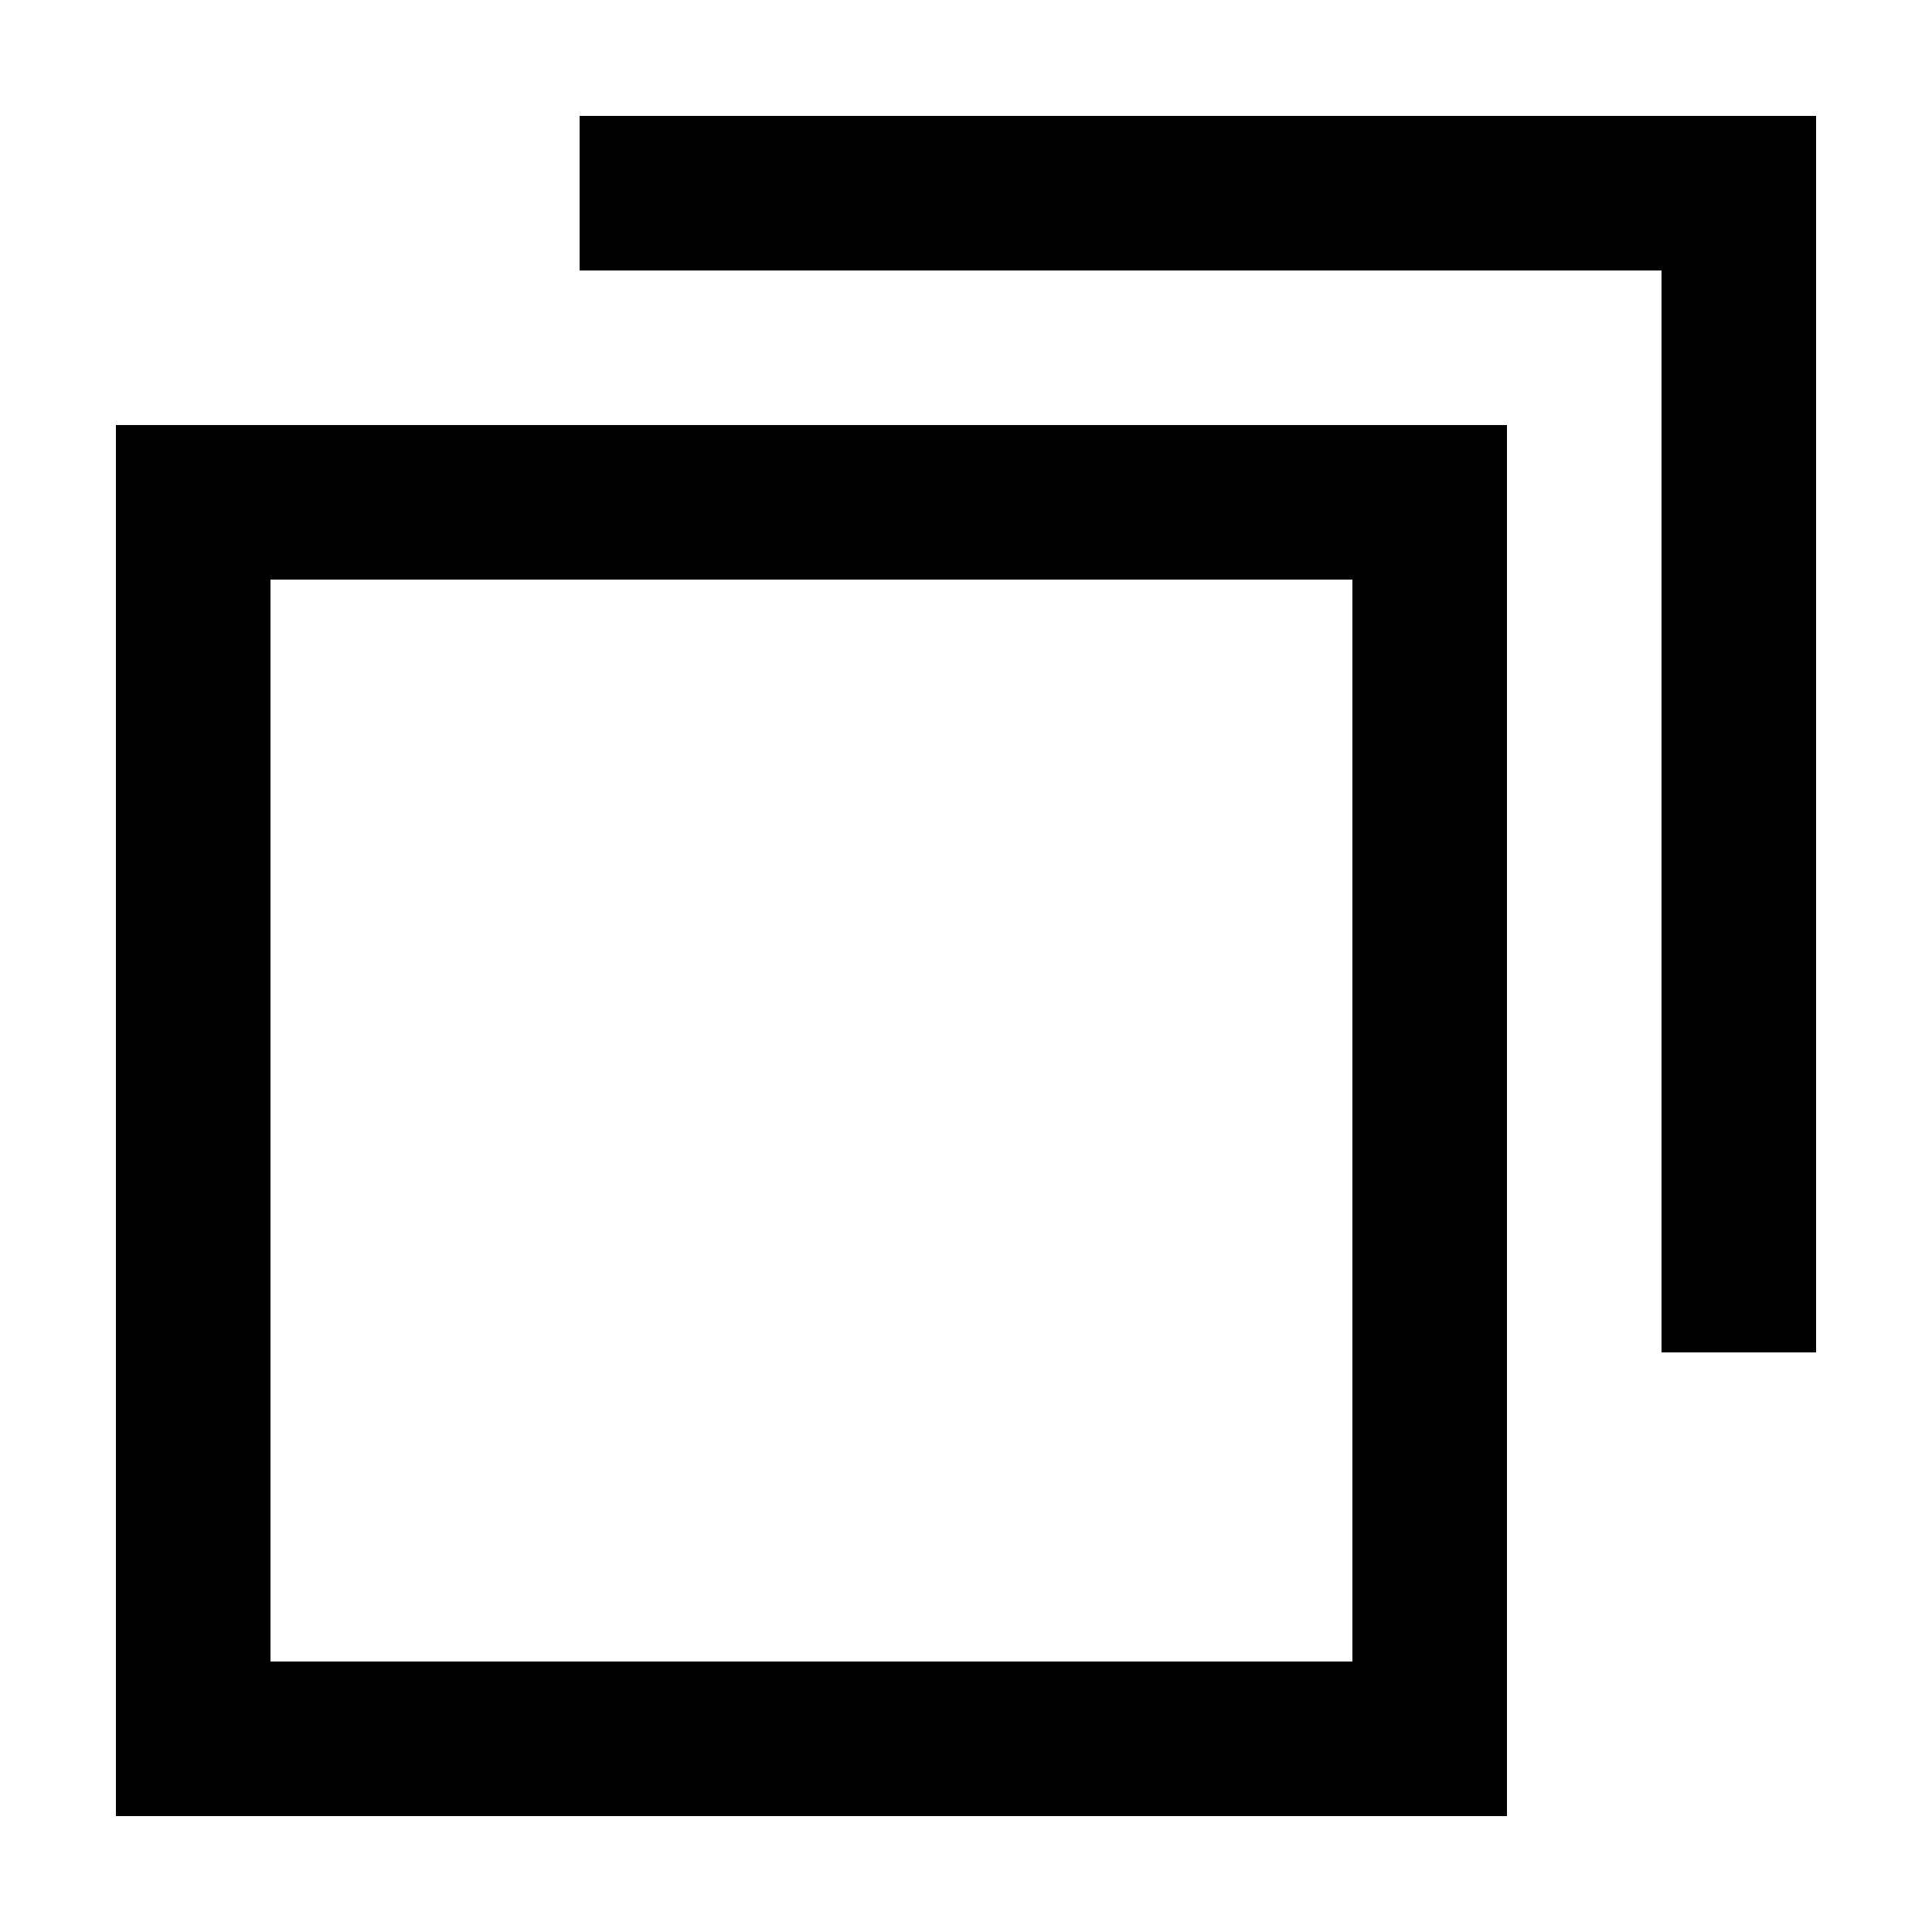
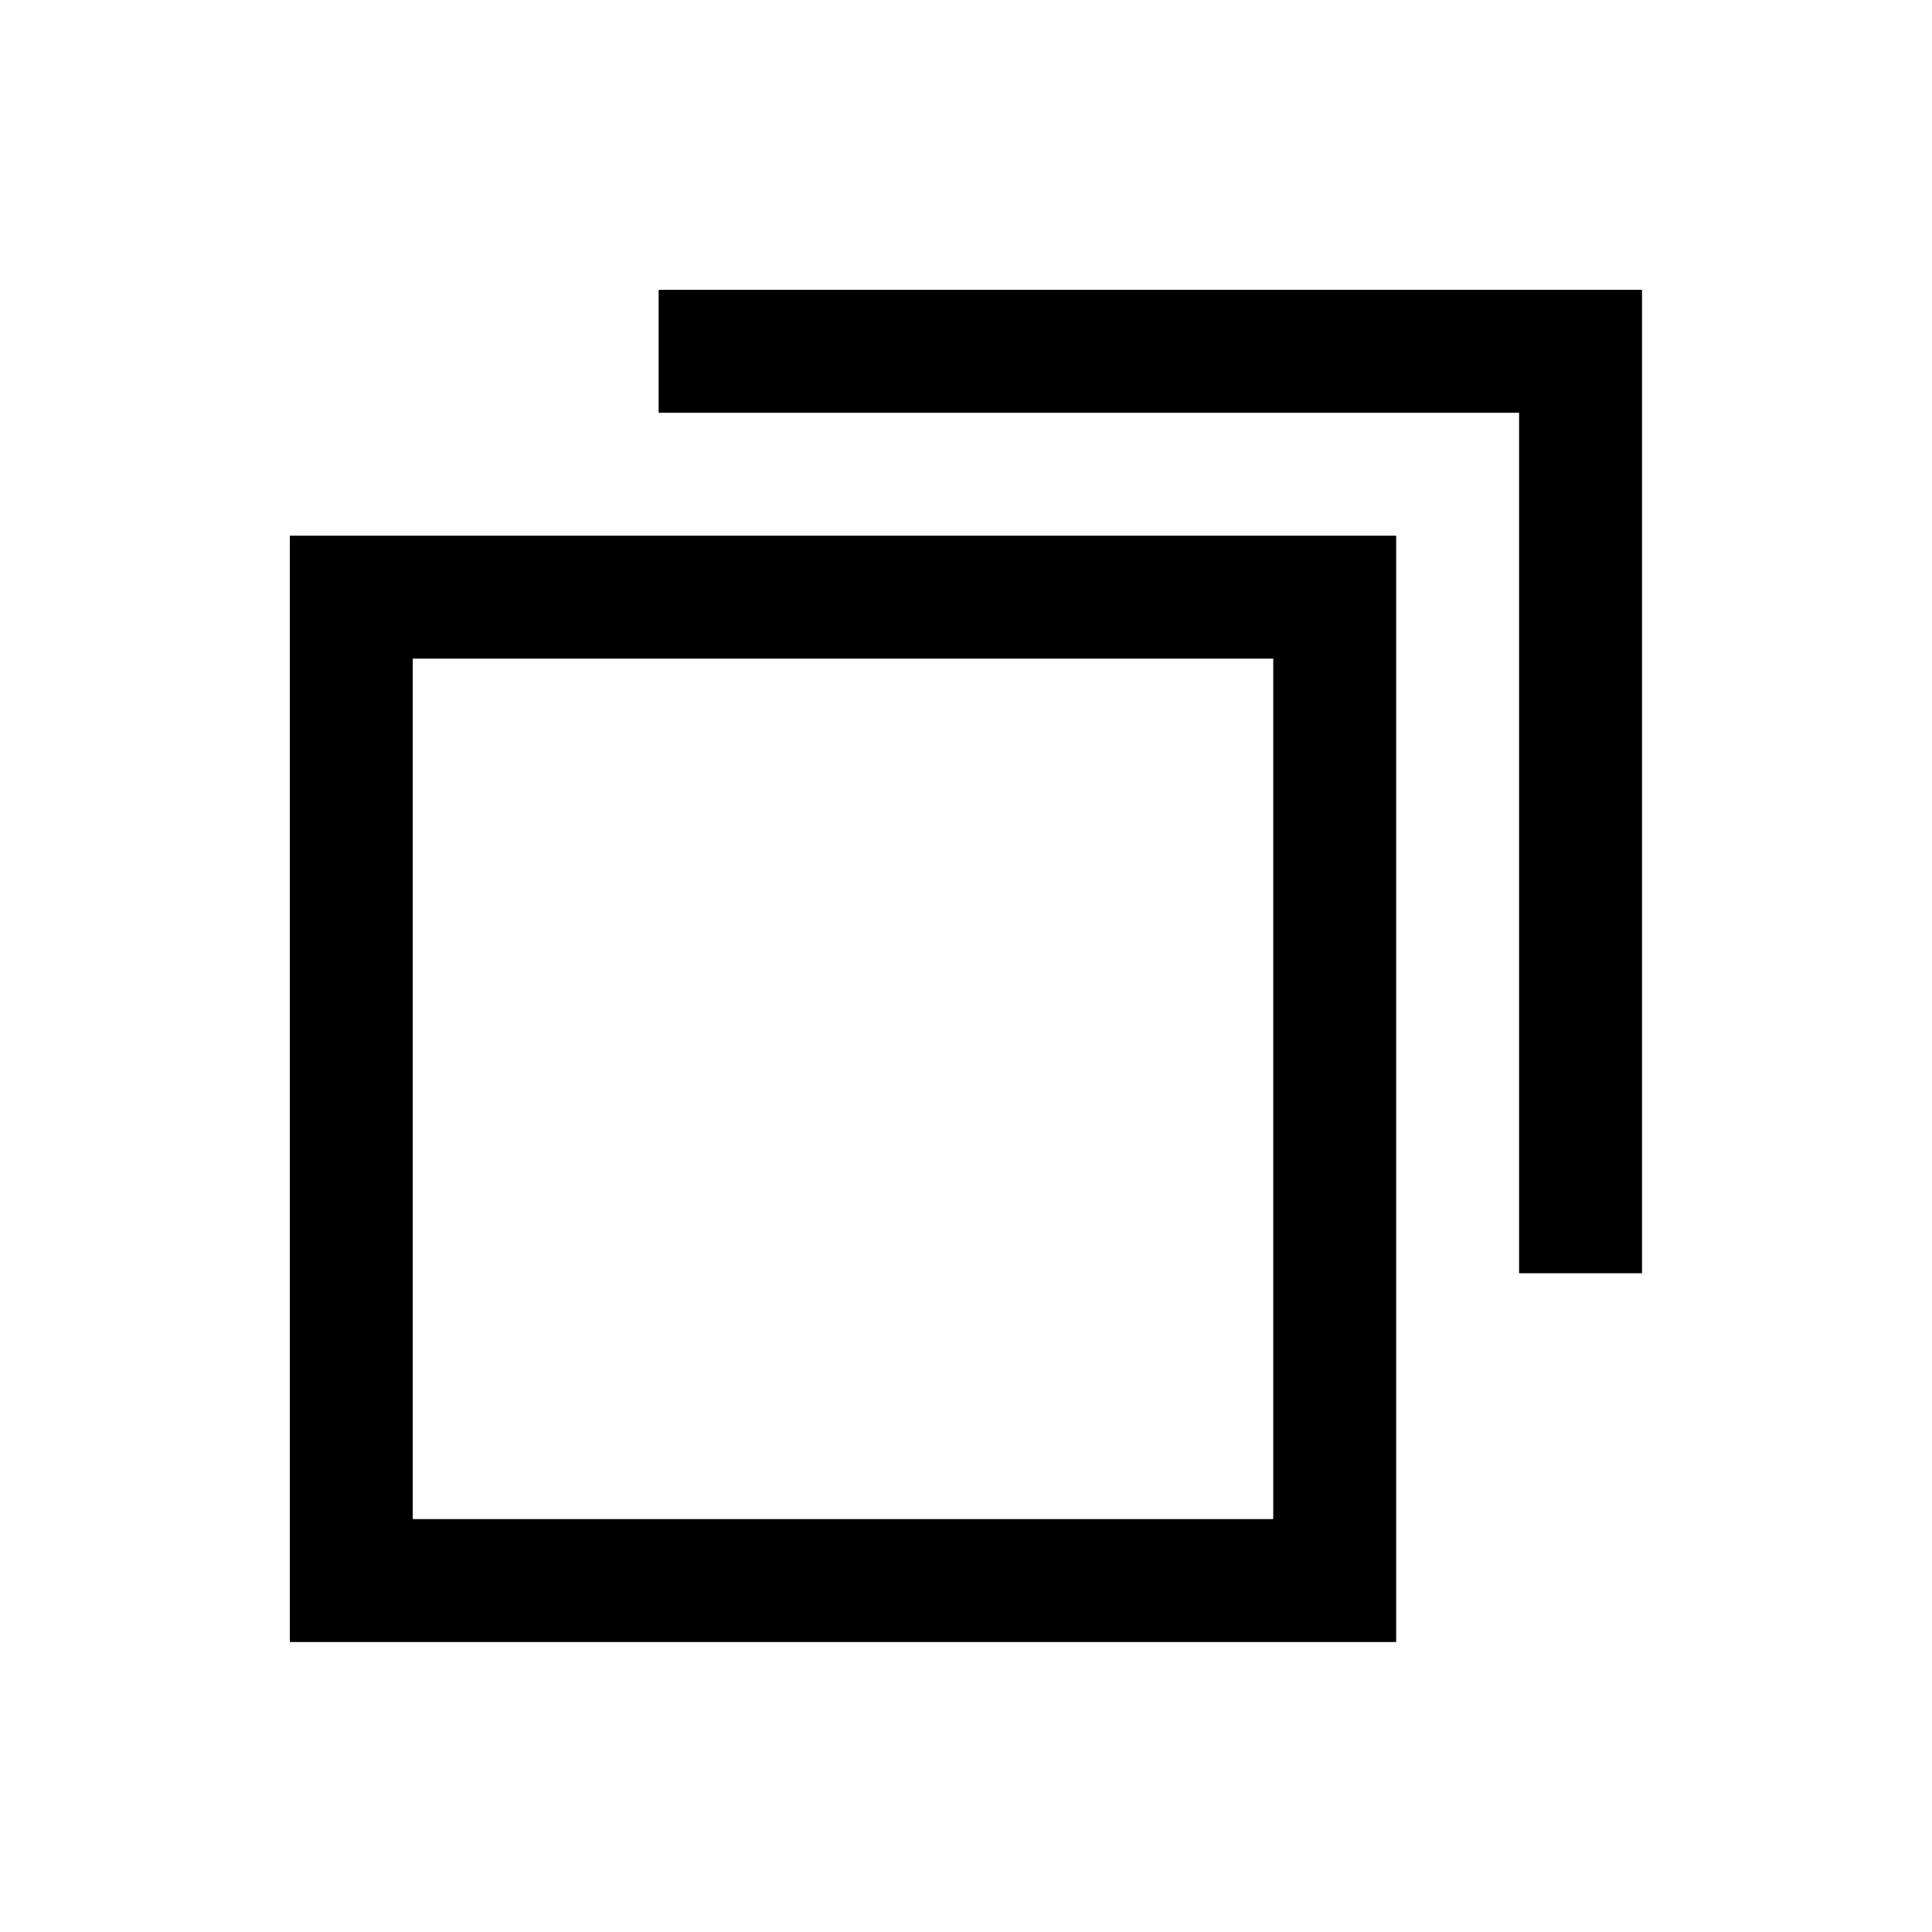
- <svg xmlns="http://www.w3.org/2000/svg" fill="none" version="1.1" width="1em" height="1em" viewBox="3.75 3.75 12.50 12.50">
+ <svg xmlns="http://www.w3.org/2000/svg" fill="none" version="1.1" width="1em" height="1em" viewBox="2.142 2.142 15.717 15.717">
  <path d="M7.5,4.5L15.5,4.5L15.5,12.5L14.5,12.5L14.5,5.5L7.5,5.5L7.5,4.5ZM4.5,6.5L13.5,6.5L13.5,15.5L4.5,15.5L4.5,6.5ZM5.5,7.5L5.5,14.5L12.5,14.5L12.5,7.5L5.5,7.5Z" fill-rule="evenodd" fill="currentColor" fill-opacity="1" />
</svg>
